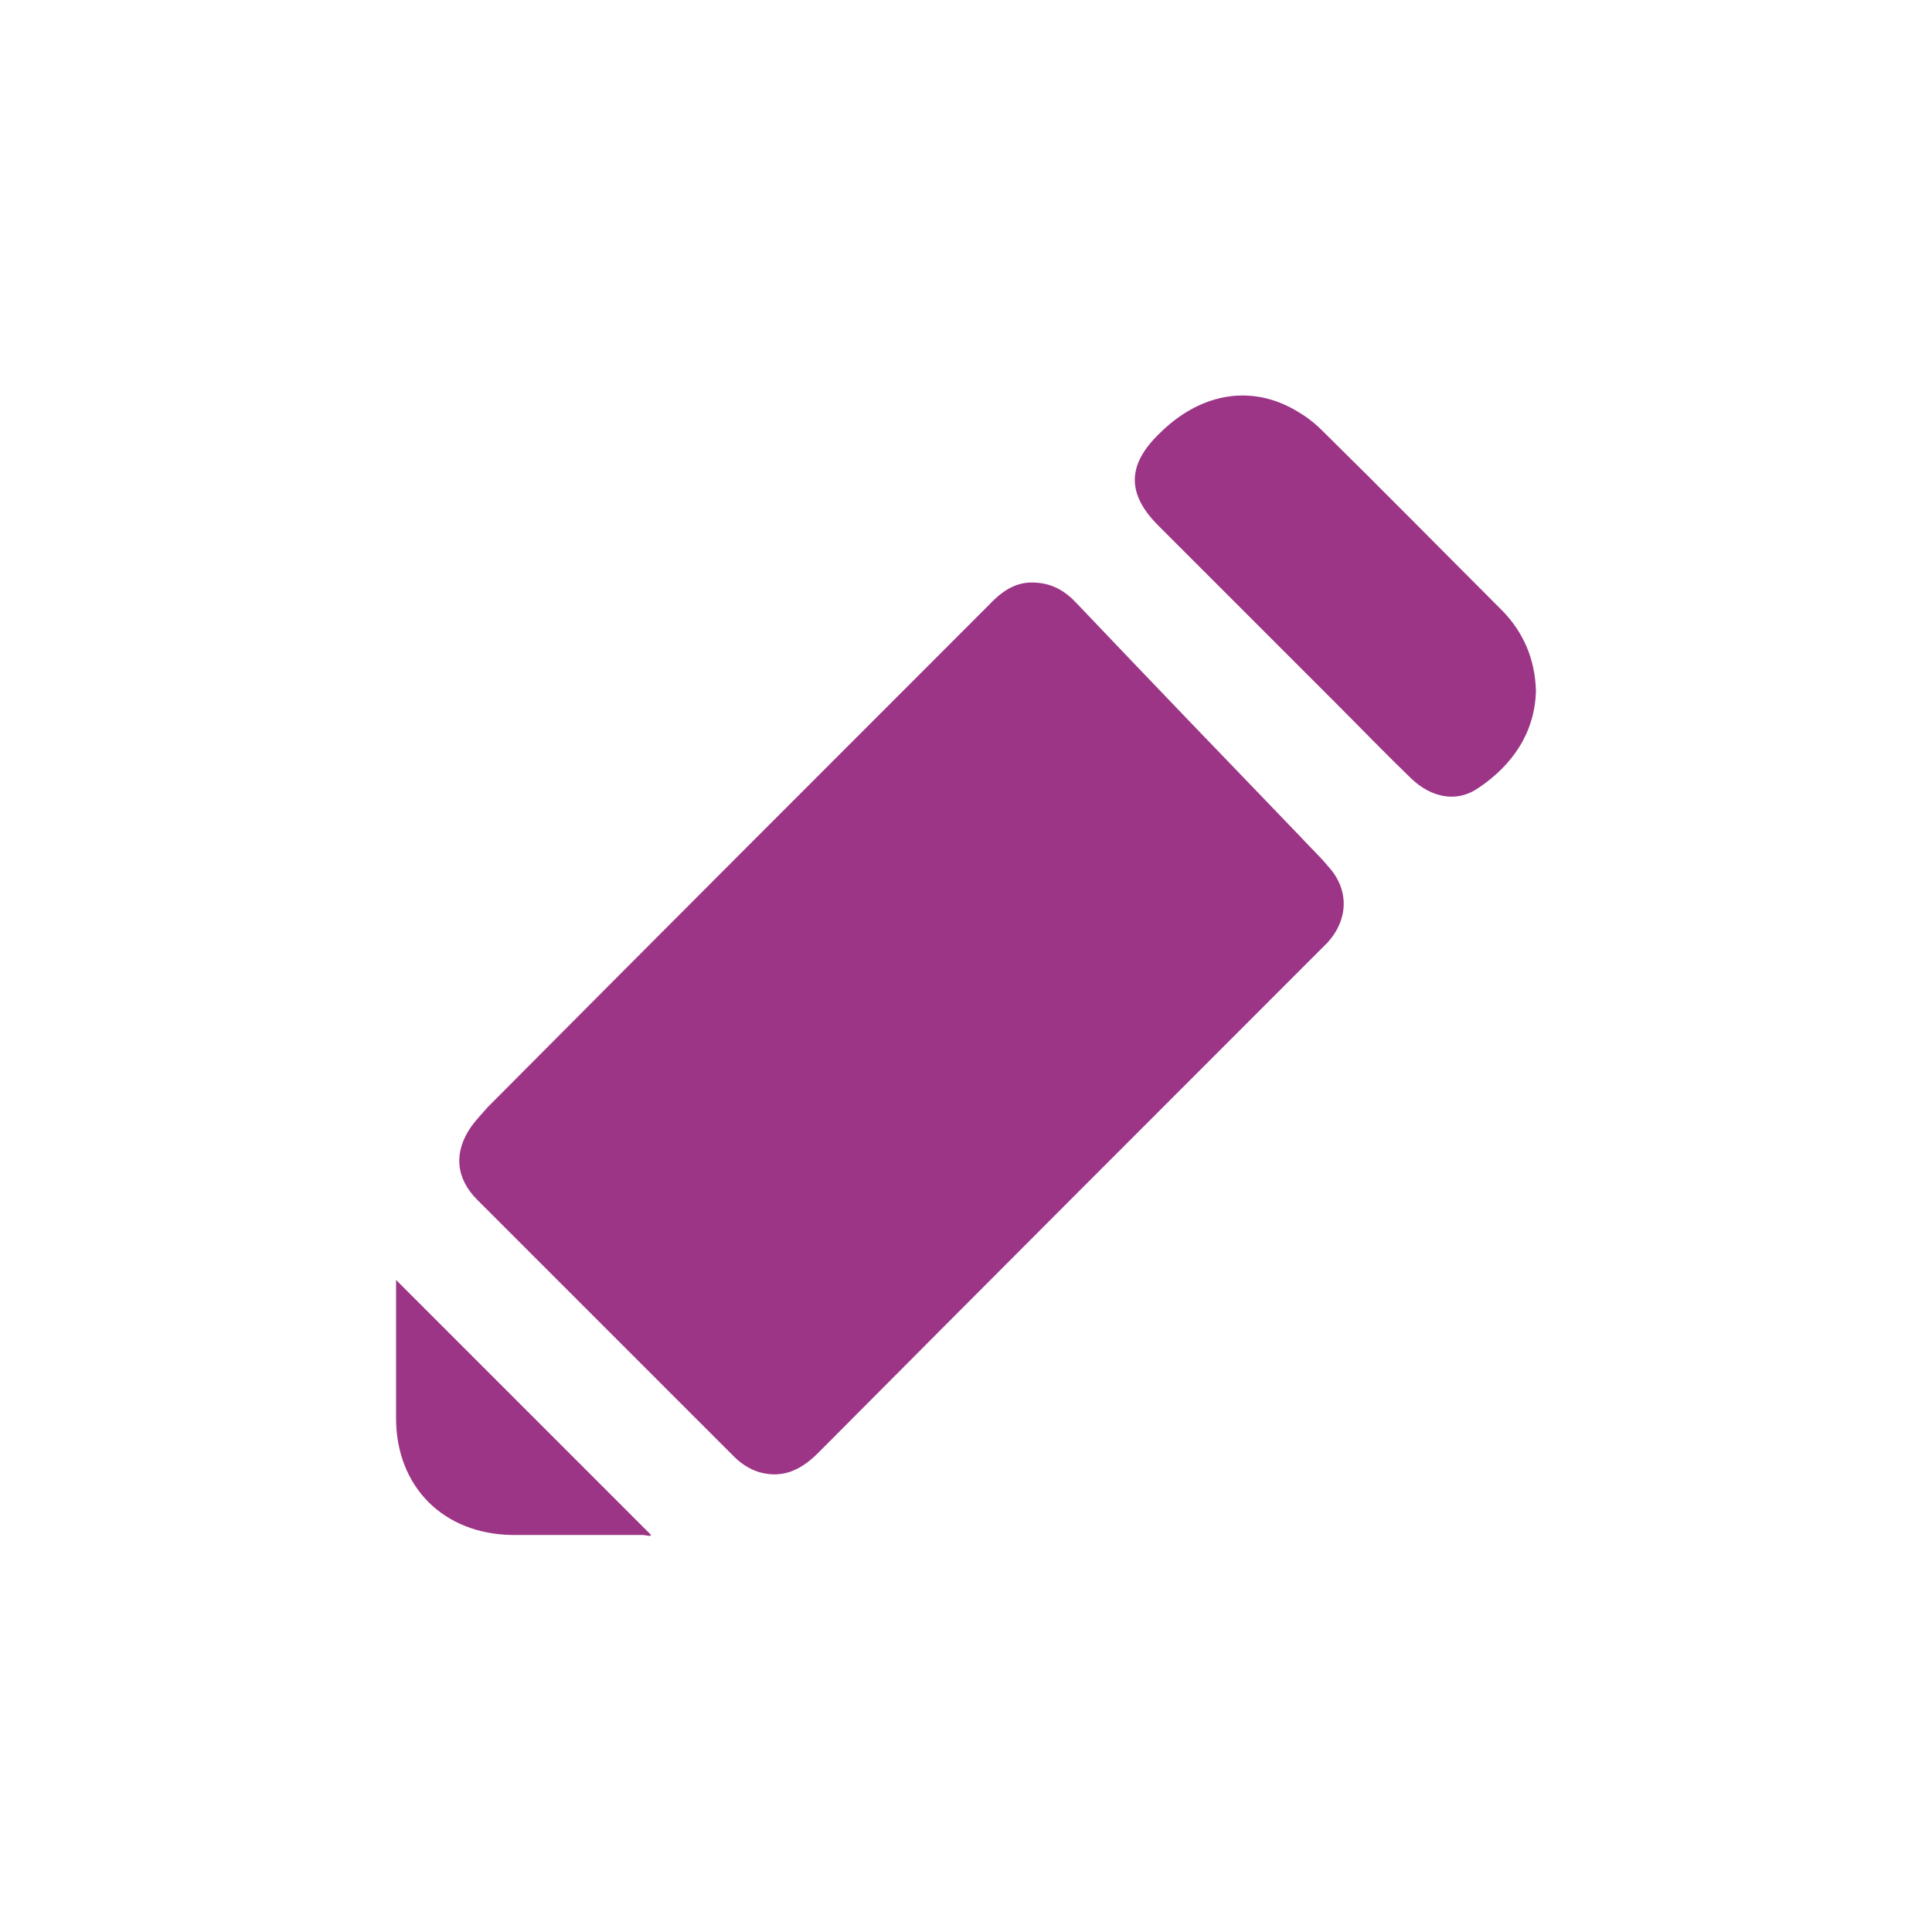
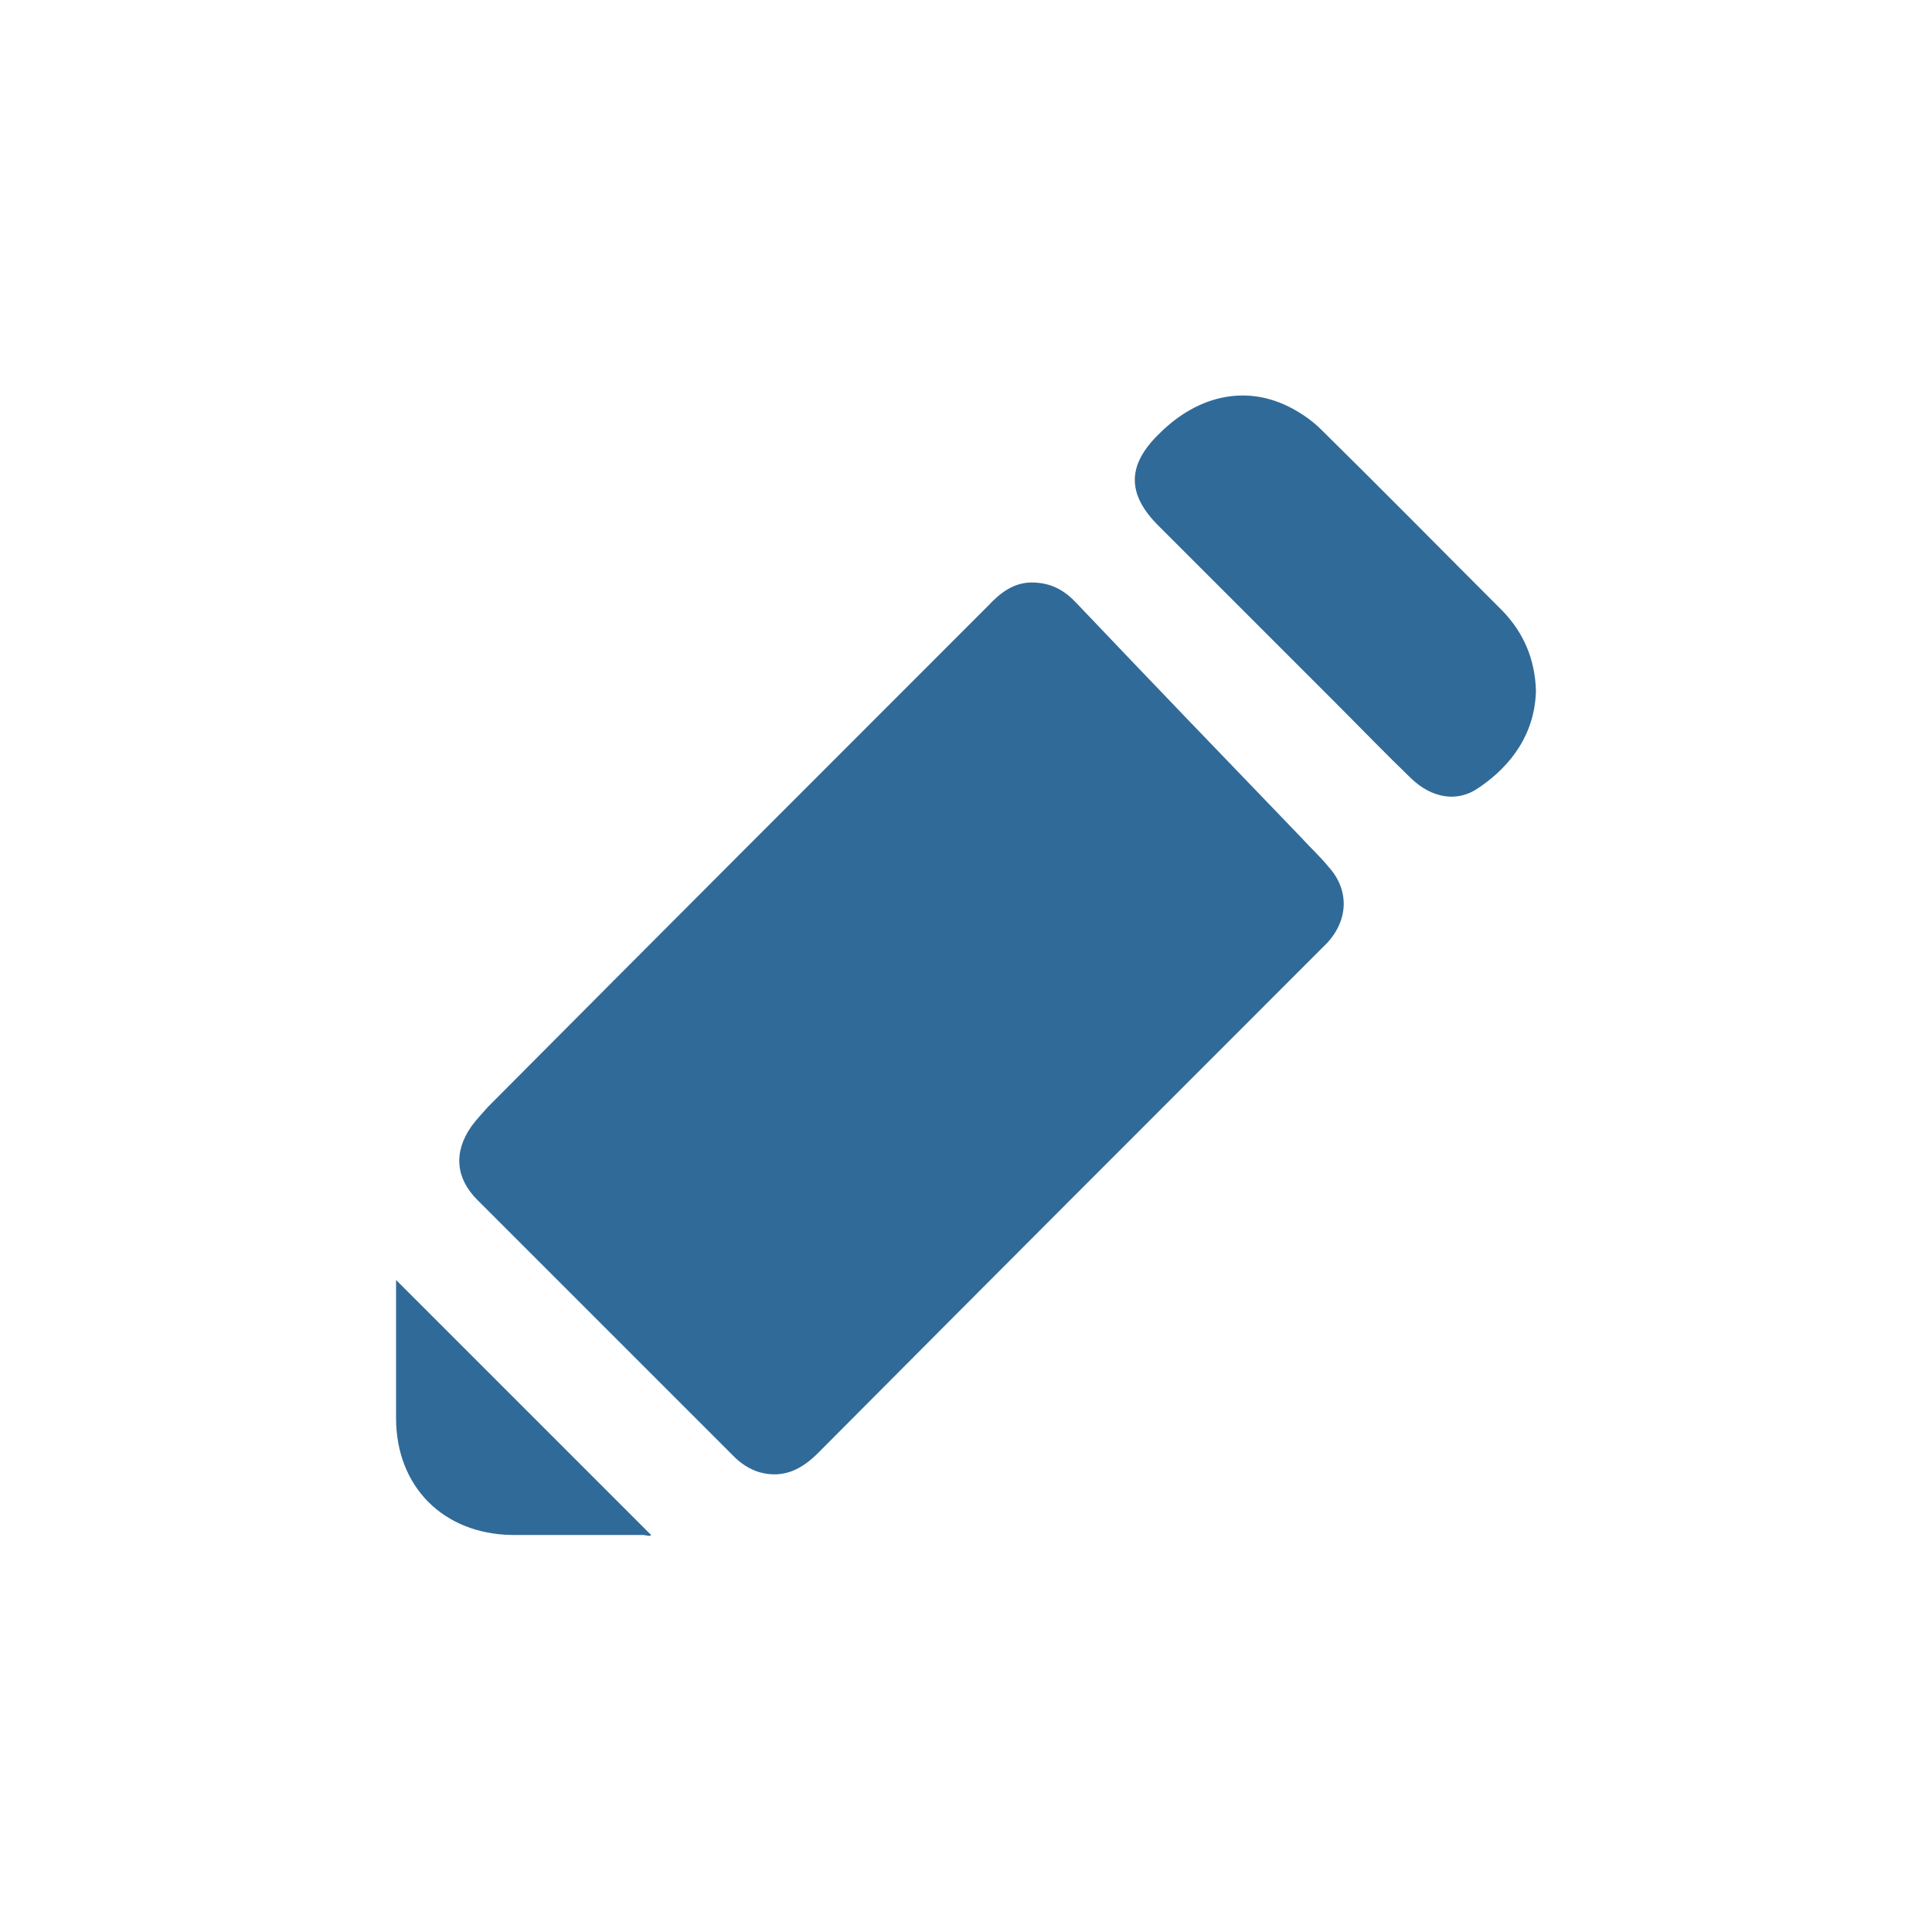
<svg xmlns="http://www.w3.org/2000/svg" version="1.1" id="Camada_1" x="0px" y="0px" viewBox="0 0 200 200" style="enable-background:new 0 0 200 200;" xml:space="preserve">
  <style type="text/css">
	.st0{fill:#FFFFFF;}
- 	.st1{fill:#9C3586;}
+ 	.st1{fill:#306A99;}
</style>
  <g>
    <rect x="-5.5" y="-5.5" class="st0" width="211" height="211" />
  </g>
  <g>
    <g>
      <g>
-         <path class="st1" d="M106.8,60.3c2.1,0,3.5,0.9,4.7,2.2c7.7,8.1,15.4,16.1,23.2,24.2c0.9,1,1.9,1.9,2.8,3     c2.2,2.4,2.1,5.5-0.1,7.9c-0.2,0.2-0.4,0.4-0.6,0.6c-17.4,17.4-34.8,34.8-52.1,52.2c-1.7,1.7-3.6,2.7-6.1,2     c-1-0.3-1.9-0.9-2.6-1.6c-8.9-8.9-17.7-17.7-26.6-26.6c-2.2-2.2-2.5-4.9-0.6-7.6c0.5-0.7,1.1-1.3,1.7-2     C67.7,97.3,85,80,102.3,62.7C103.6,61.3,105,60.3,106.8,60.3z" />
-       </g>
-       <g>
-         <path class="st1" d="M159,71.5c-0.1,4.3-2.4,7.7-6,10.1c-2.2,1.5-4.8,1-6.9-1c-2.7-2.6-5.3-5.3-7.9-7.9     c-6.1-6.1-12.2-12.2-18.3-18.3c-3.3-3.3-3.2-6.3,0.1-9.5c4.1-4.1,9.2-5.1,13.8-2.6c1.1,0.6,2.1,1.3,3,2.2     c6.3,6.2,12.5,12.5,18.8,18.8C157.7,65.5,158.9,68.2,159,71.5z" />
-       </g>
-       <g>
-         <path class="st1" d="M41,132.5c8.8,8.8,17.6,17.6,26.4,26.4c-0.1,0.2-0.5,0-0.9,0c-4.5,0-9,0-13.5,0c-7.1-0.1-12-5-12-12.1     c0-4.5,0-9,0-13.5C41,133,41,132.7,41,132.5z" />
+         <g>
+           <path class="st1" d="M106.8,60.3c2.1,0,3.5,0.9,4.7,2.2c7.7,8.1,15.4,16.1,23.2,24.2c0.9,1,1.9,1.9,2.8,3      c2.2,2.4,2.1,5.5-0.1,7.9c-0.2,0.2-0.4,0.4-0.6,0.6c-17.4,17.4-34.8,34.8-52.1,52.2c-1.7,1.7-3.6,2.7-6.1,2      c-1-0.3-1.9-0.9-2.6-1.6c-8.9-8.9-17.7-17.7-26.6-26.6c-2.2-2.2-2.5-4.9-0.6-7.6c0.5-0.7,1.1-1.3,1.7-2      C67.7,97.3,85,80,102.3,62.7C103.6,61.3,105,60.3,106.8,60.3z" />
+         </g>
+         <g>
+           <path class="st1" d="M159,71.5c-0.1,4.3-2.4,7.7-6,10.1c-2.2,1.5-4.8,1-6.9-1c-2.7-2.6-5.3-5.3-7.9-7.9      c-6.1-6.1-12.2-12.2-18.3-18.3c-3.3-3.3-3.2-6.3,0.1-9.5c4.1-4.1,9.2-5.1,13.8-2.6c1.1,0.6,2.1,1.3,3,2.2      c6.3,6.2,12.5,12.5,18.8,18.8C157.7,65.5,158.9,68.2,159,71.5z" />
+         </g>
+         <g>
+           <path class="st1" d="M41,132.5c8.8,8.8,17.6,17.6,26.4,26.4c-0.1,0.2-0.5,0-0.9,0c-4.5,0-9,0-13.5,0c-7.1-0.1-12-5-12-12.1      c0-4.5,0-9,0-13.5C41,133,41,132.7,41,132.5z" />
+         </g>
      </g>
    </g>
  </g>
</svg>
